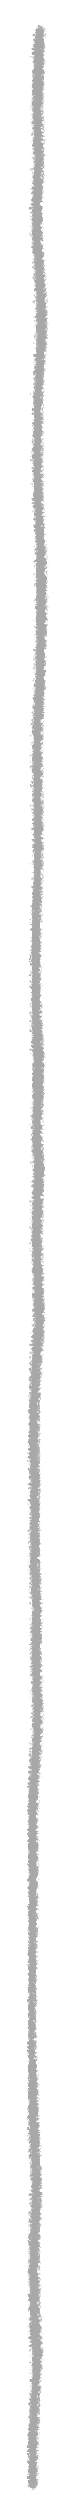
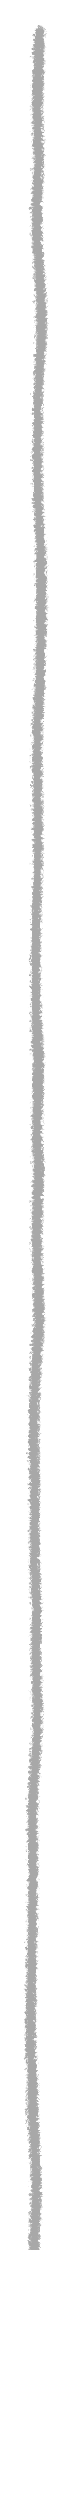
<svg xmlns="http://www.w3.org/2000/svg" version="1.1" width="18" height="716">
  <defs>
-     <filter id="pencil" style="color-interpolation-filters: sRGB;" width="18" height="716">
+     <filter id="pencil" style="color-interpolation-filters: sRGB;" width="18" height="716" filterUnits="userSpaceOnUse">
      <feTurbulence baseFrequency="0.008" numOctaves="3" result="turbulenceCoarse" />
      <feTurbulence baseFrequency="0.9" numOctaves="6" result="turbulenceFine" />
      <feDisplacementMap in="SourceGraphic" in2="turbulenceCoarse" result="displaceCoarse" scale="5.0" xChannelSelector="R" yChannelSelector="A" />
      <feDisplacementMap in="displaceCoarse" in2="turbulenceFine" result="displaceFine" scale="1.8" xChannelSelector="R" yChannelSelector="A" />
    </filter>
  </defs>
  <g filter="url(#pencil)" stroke="rgb(139, 139, 139)" stroke-linecap="round" stroke-opacity="0.75" stroke-width="3">
    <line x1="9.5" y1="7" x2="8" y2="710" />
  </g>
</svg>
